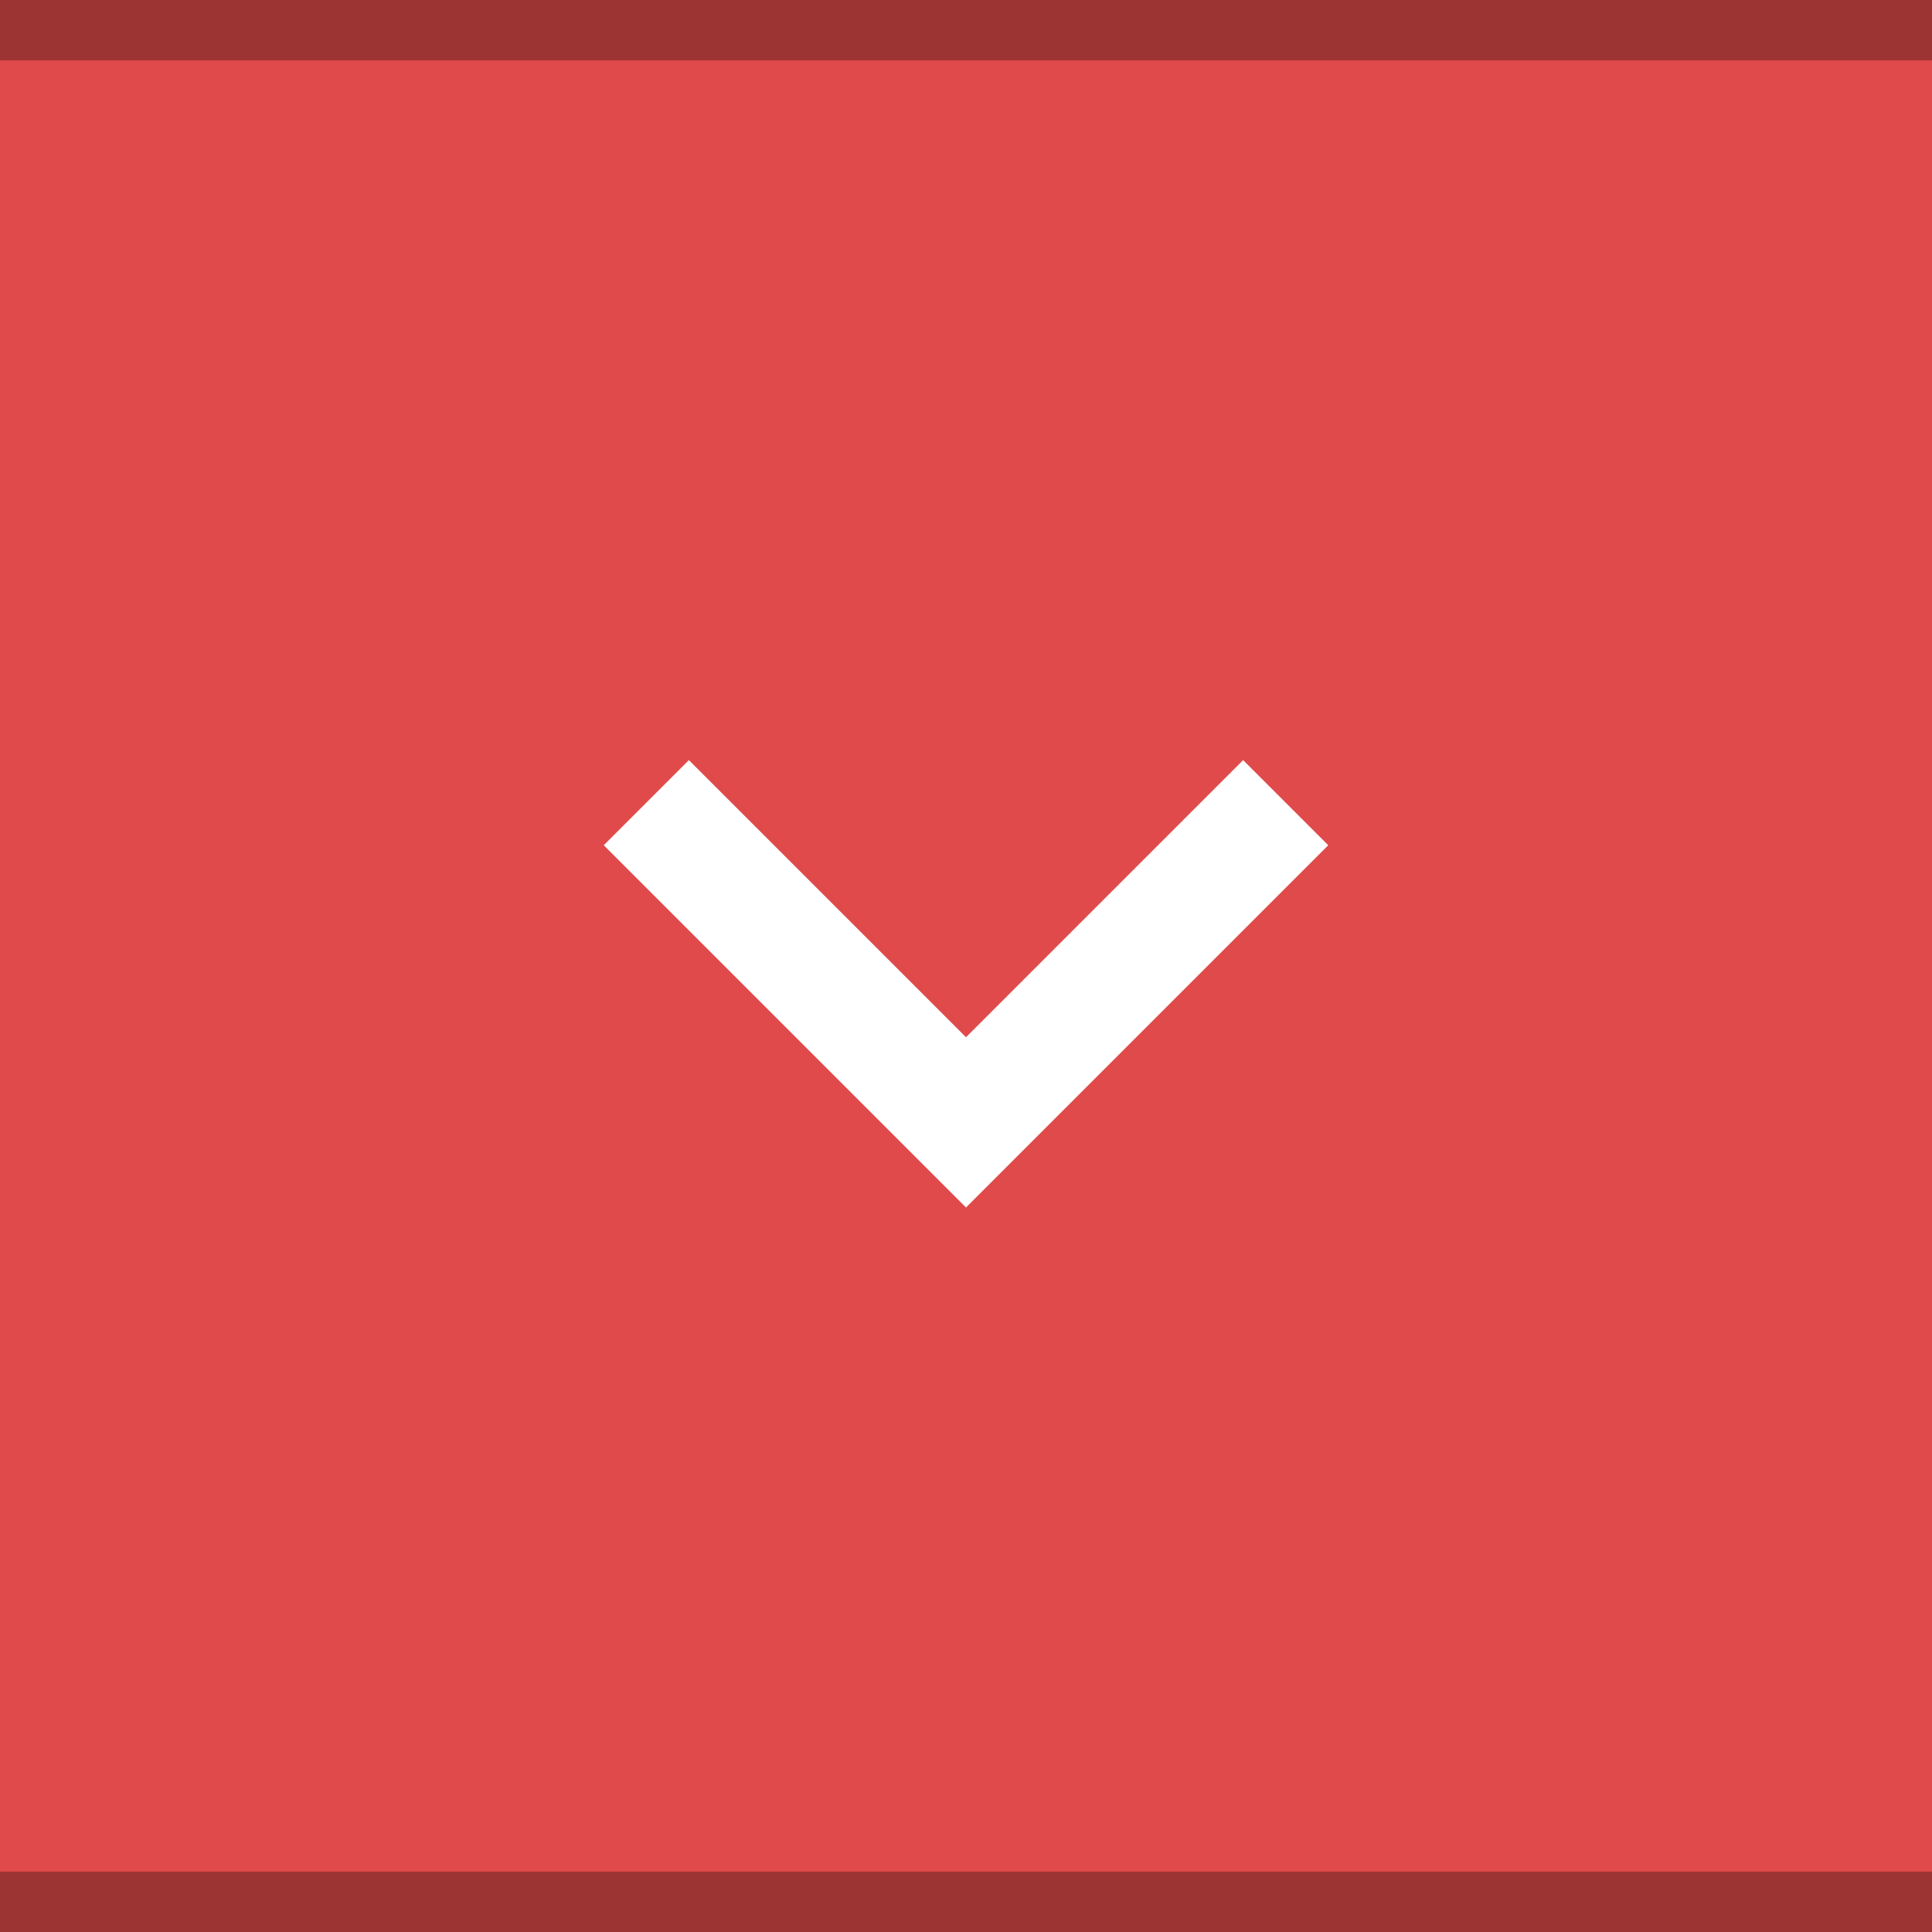
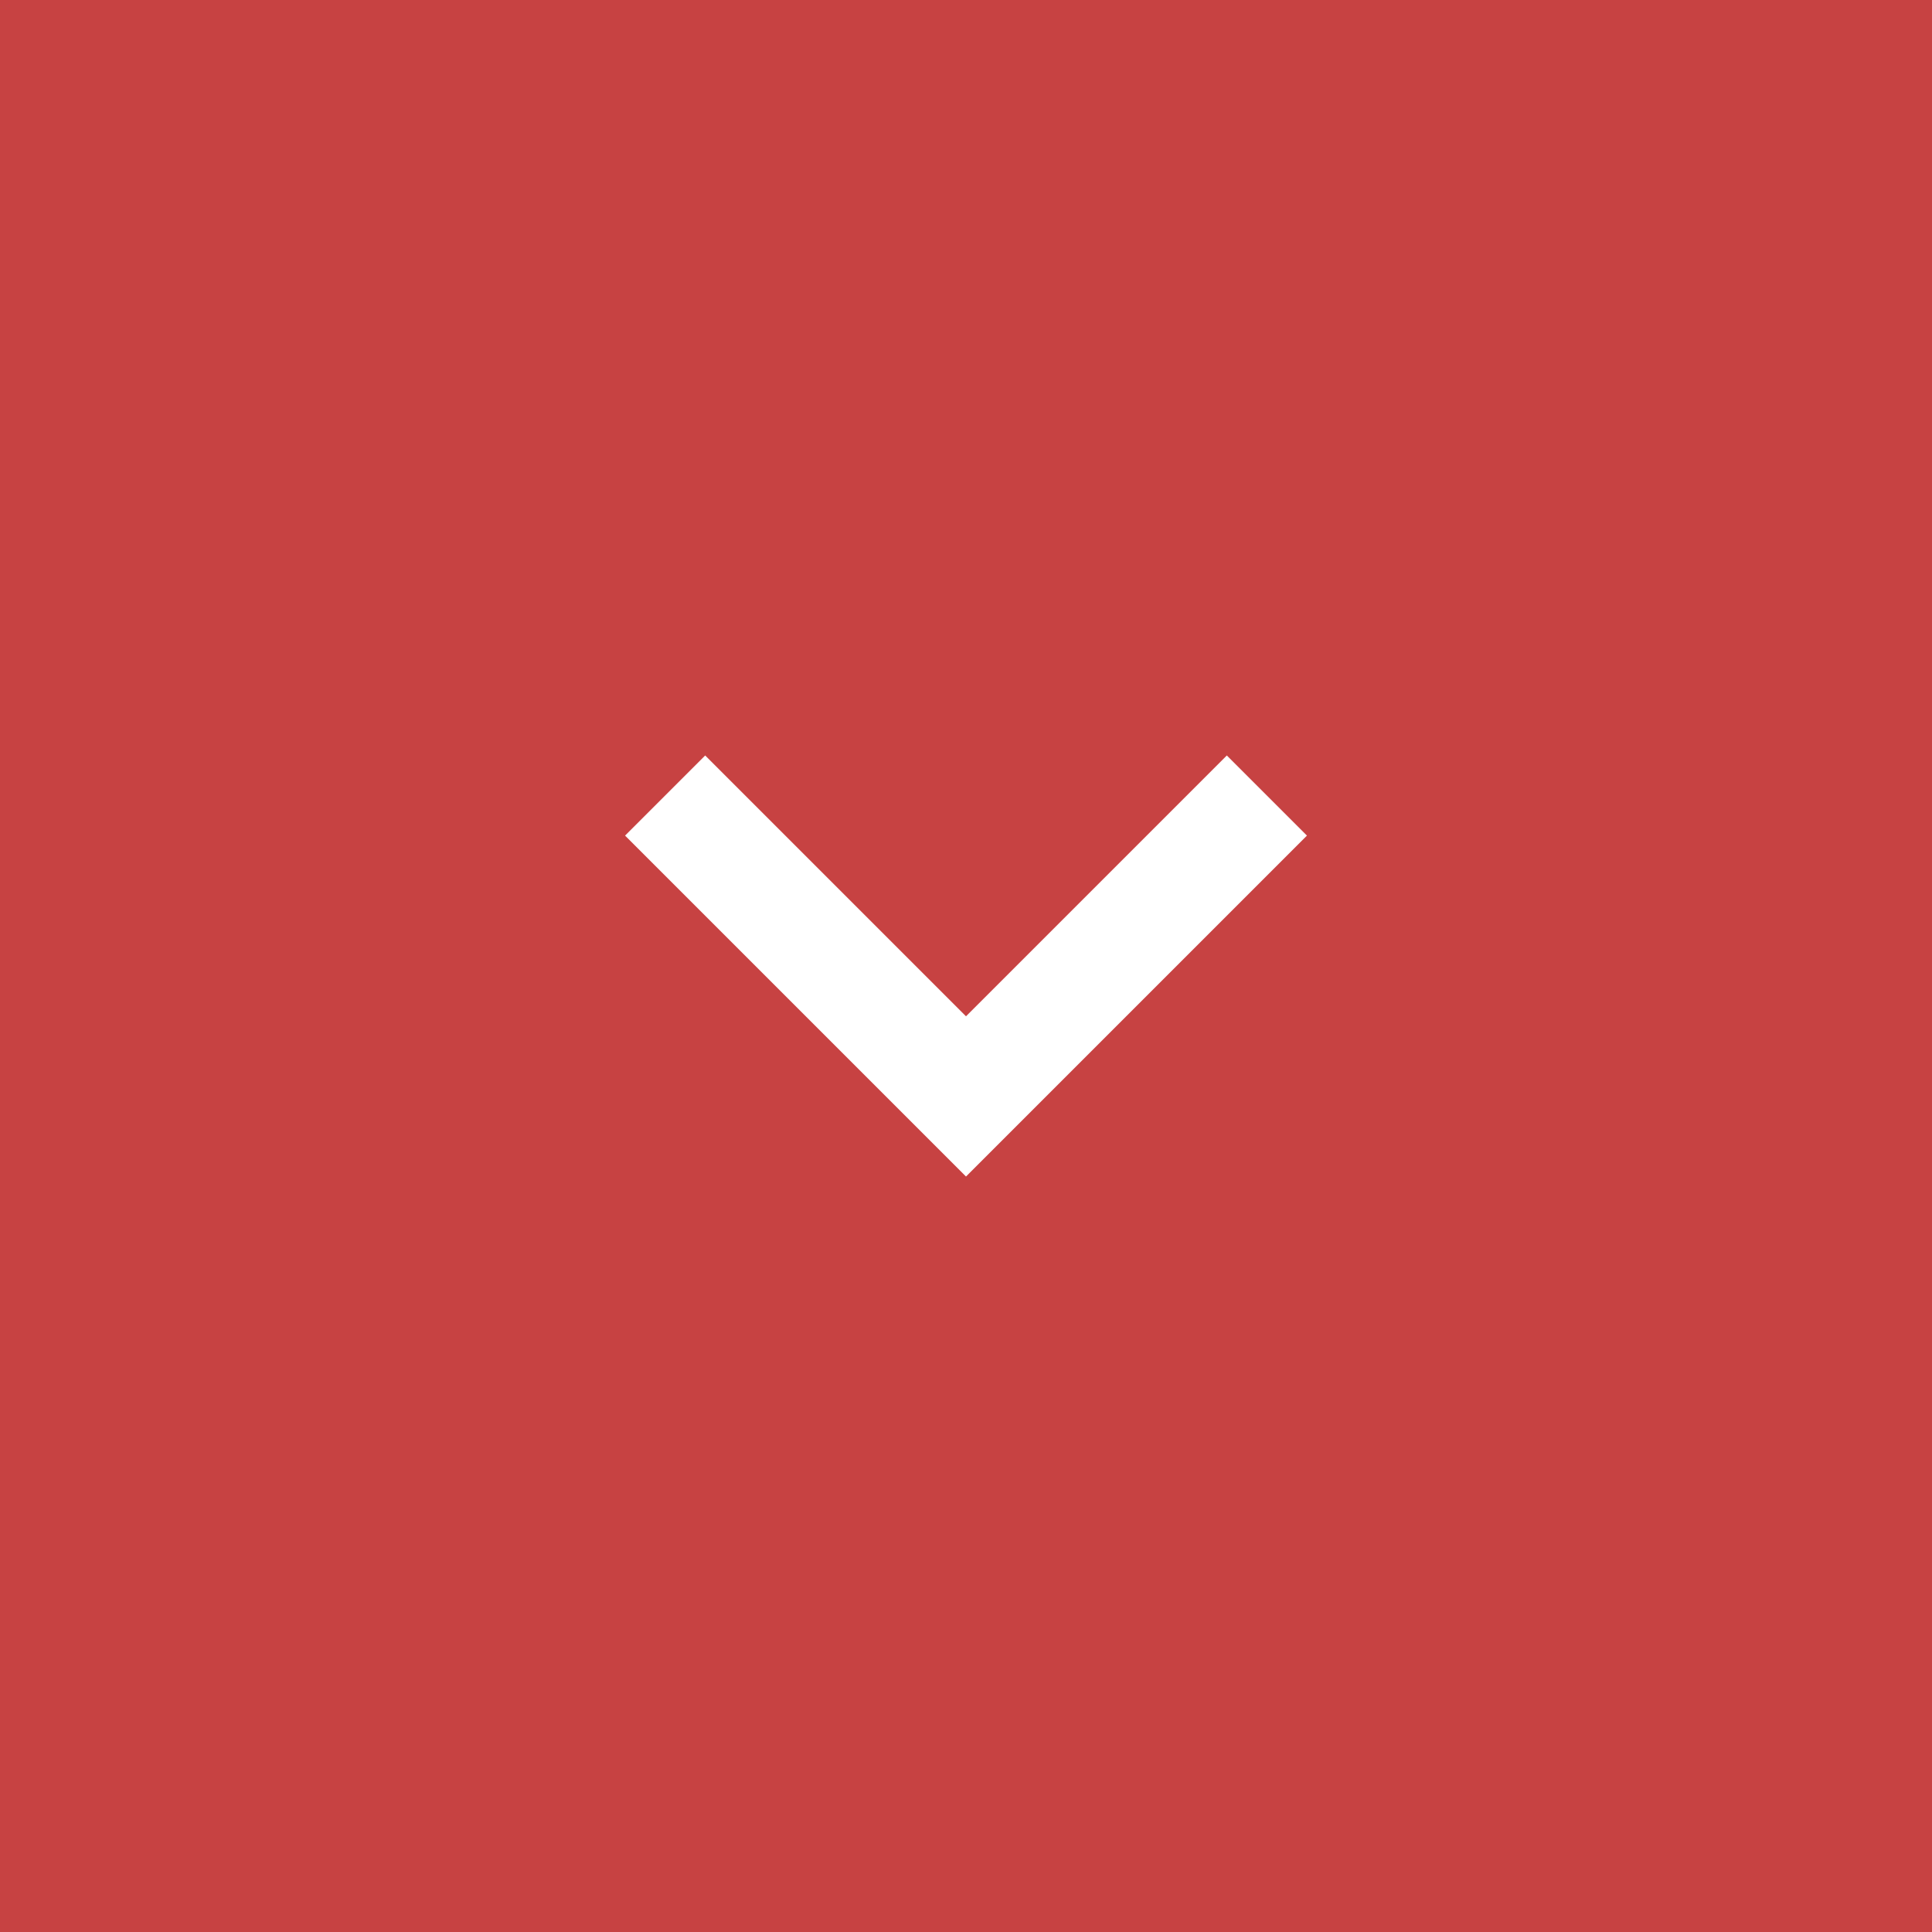
- <svg xmlns="http://www.w3.org/2000/svg" width="32" height="32" viewBox="0 0 32 32" version="1.1" id="svg102">
-   <defs id="defs106" />
-   <rect width="32" height="32" fill="#D6D6D6" id="rect92" style="fill:#e04a4a;fill-opacity:1" />
-   <path d="M 22,14 20.59,12.59 16,17.18 11.41,12.59 10,14 l 6,6 z" id="path98" style="fill:#ffffff;fill-opacity:1" />
-   <rect width="32" height="1" fill="#FFFFFF" fill-opacity="0.4" id="rect166" style="opacity:0.3;fill:#000000;fill-opacity:1" x="0" y="0" />
-   <rect width="32" height="1" fill="#FFFFFF" fill-opacity="0.4" id="rect166-3" style="opacity:0.3;fill:#000000;fill-opacity:1" x="0" y="31" />
+ <svg xmlns="http://www.w3.org/2000/svg" id="svg12" version="1.1" viewBox="0 0 34 34" height="34" width="34">
+   <defs id="defs16" />
+   <rect style="fill:#c74242;fill-opacity:1;stroke-width:1.125" id="rect2" fill="#E0E0E0" height="36" width="36" x="-1" y="-1" />
+   <path d="m 11,14.705 1.41,-1.41 4.59,4.59 4.59,-4.59 1.41,1.41 -6,6 z" id="path62" style="fill:#ffffff" />
</svg>
